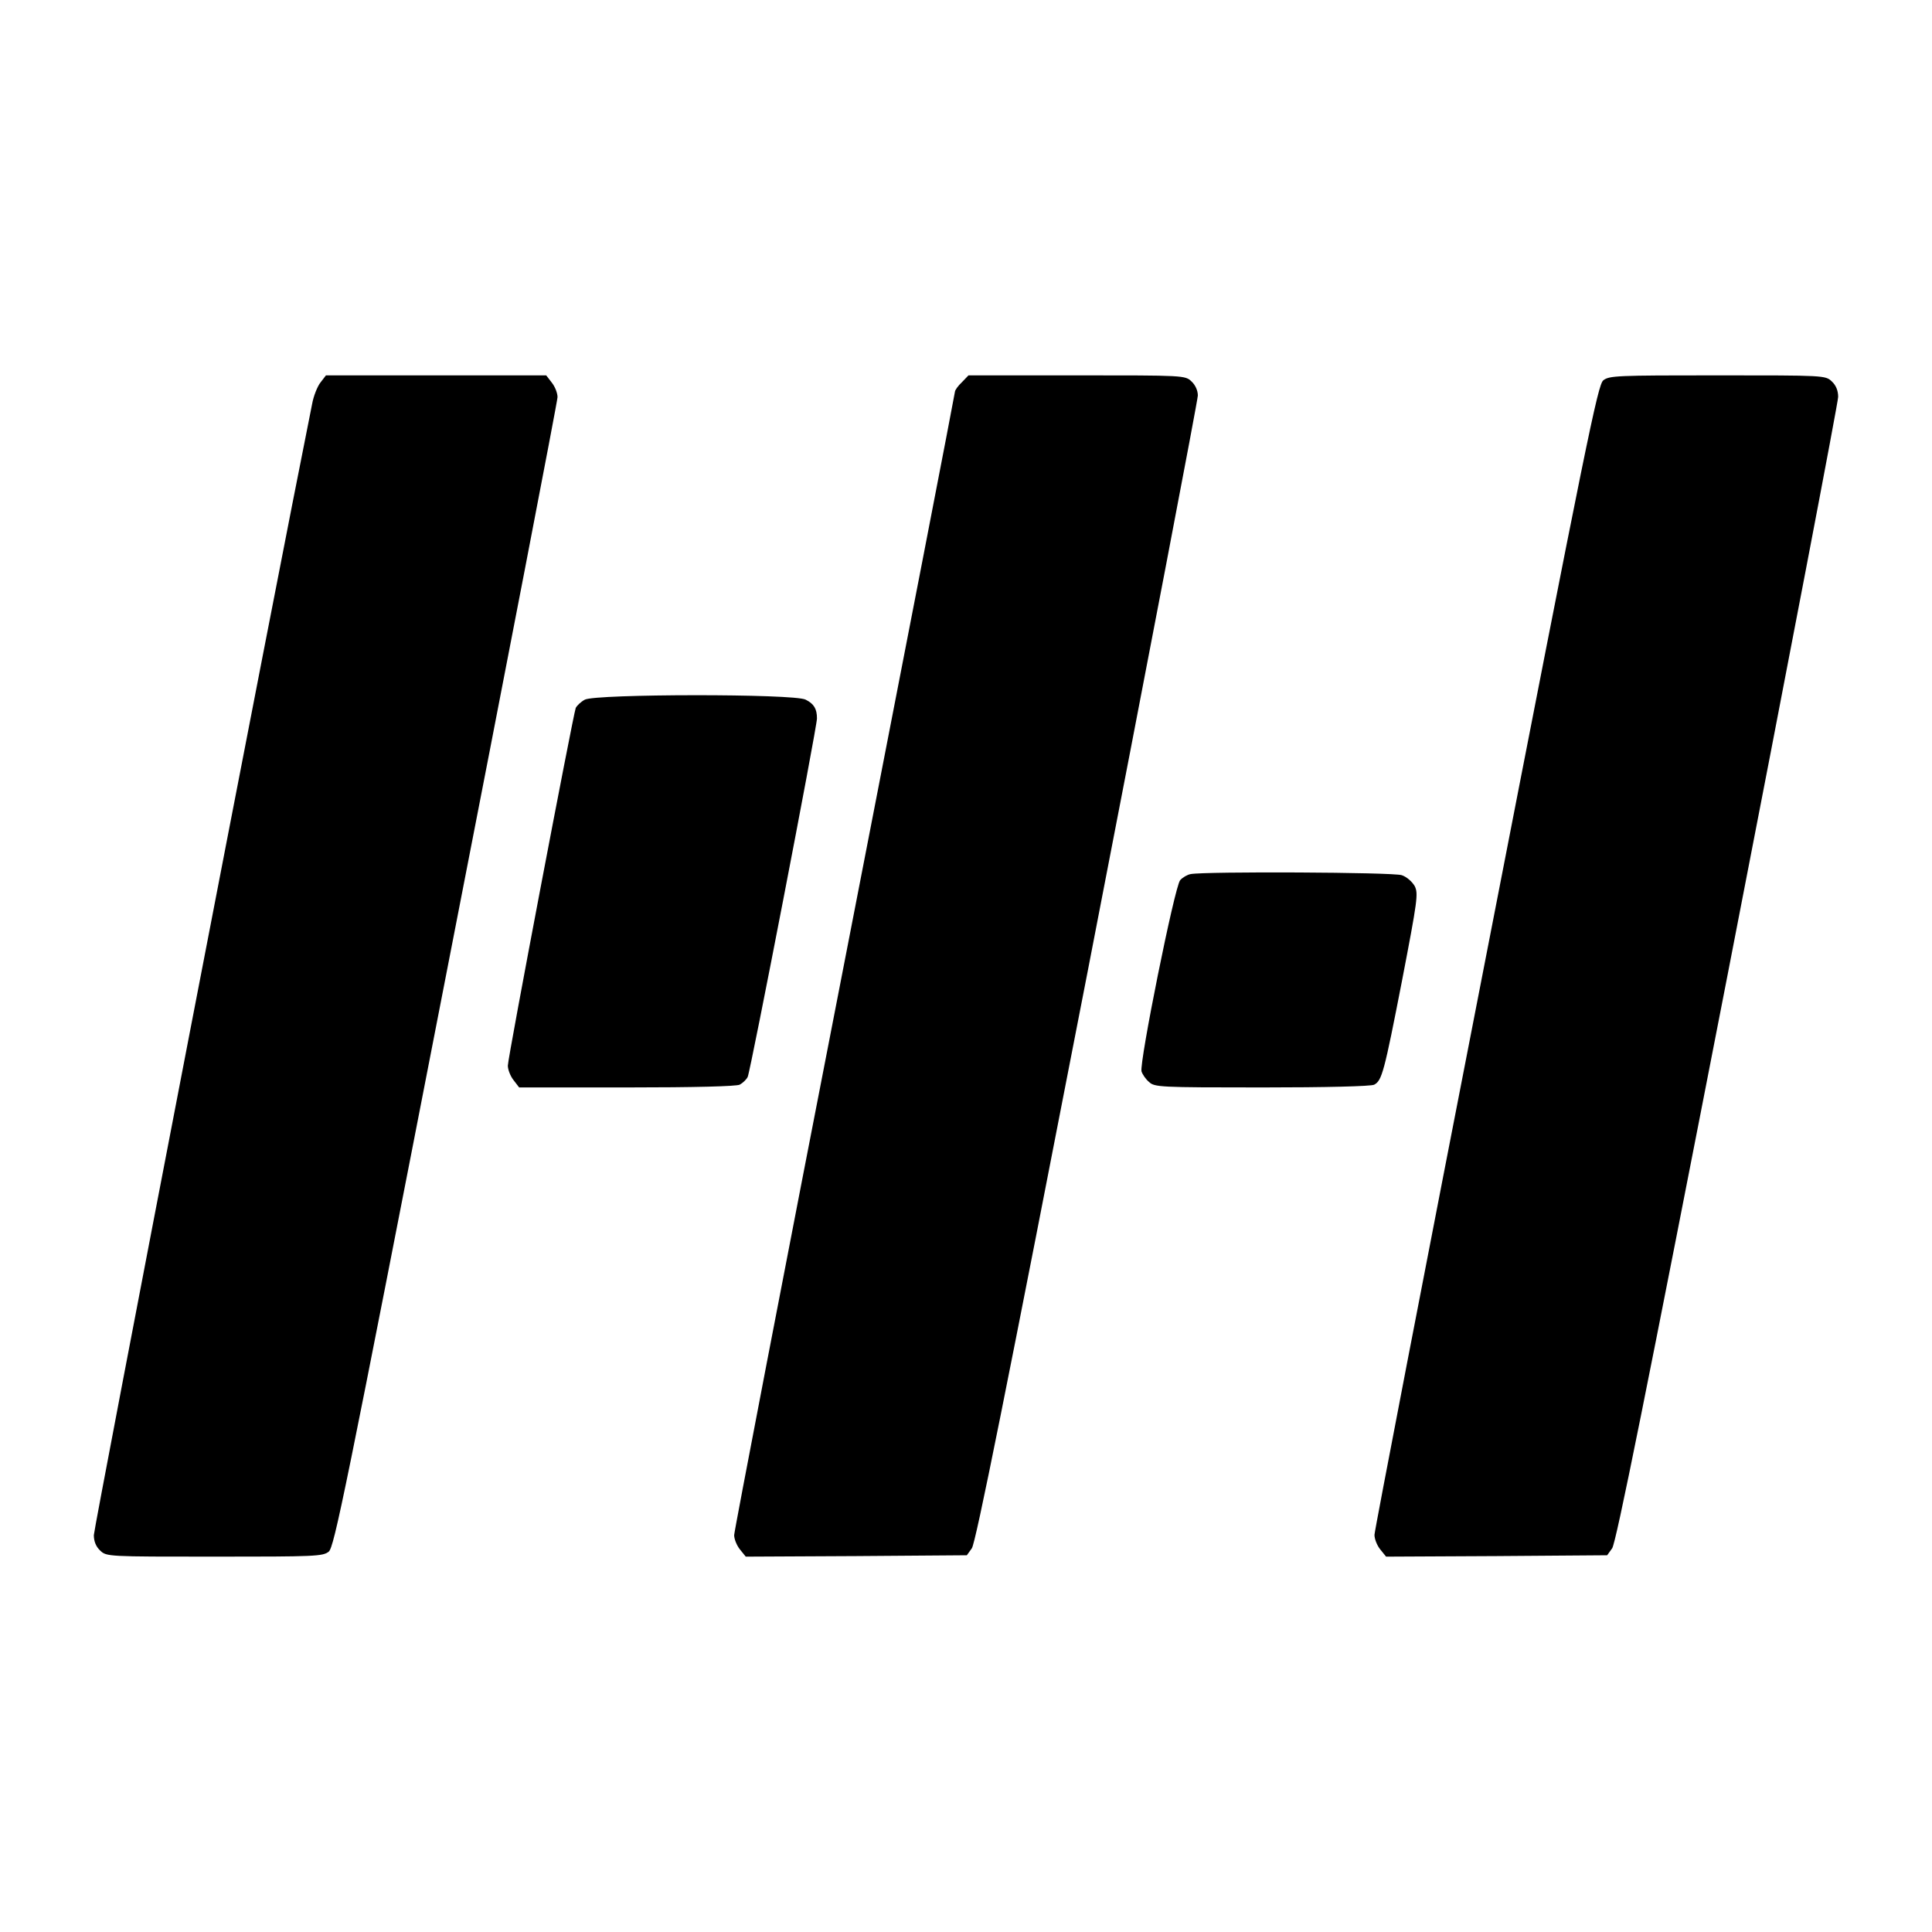
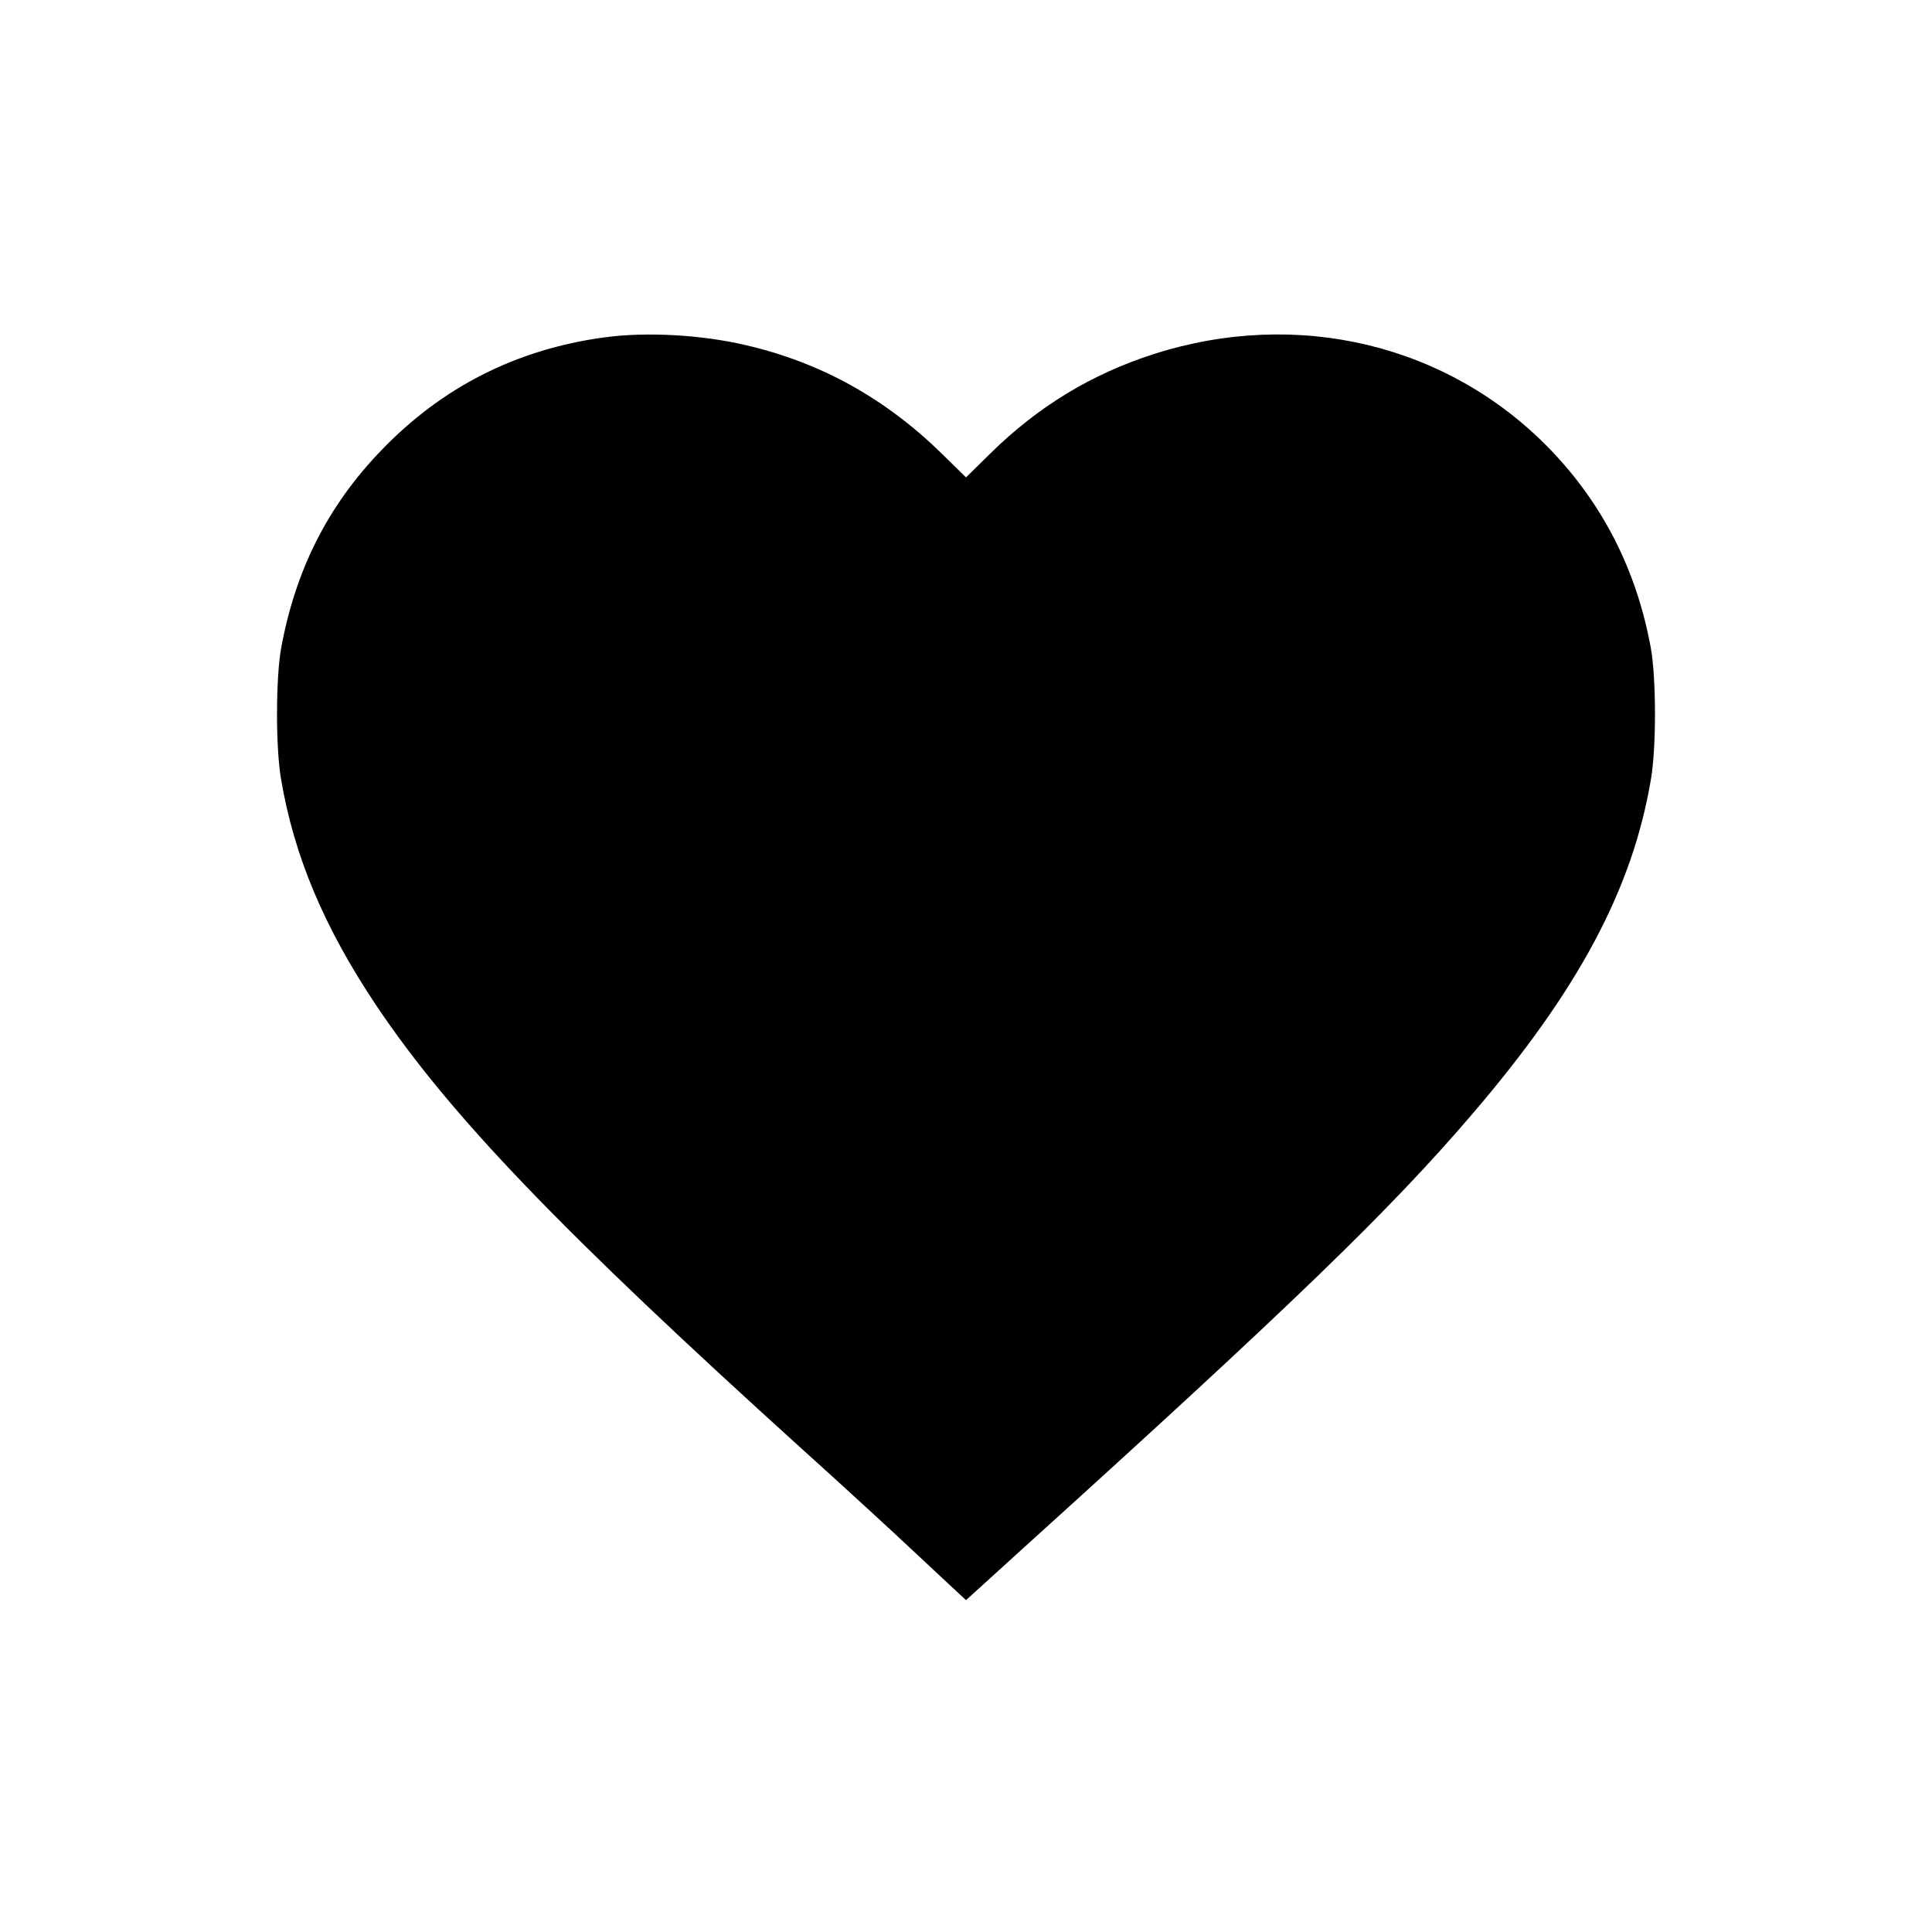
- <svg xmlns="http://www.w3.org/2000/svg" version="1.0" width="700pt" height="700pt" viewBox="0 0 700 700" preserveAspectRatio="xMidYMid meet">
-   <g transform="translate(0,700) scale(0.1,-0.1)" fill="#000000" stroke="none">
-     <path d="M1161 5614 c-11 -14 -25 -49 -30 -77 -132 -656 -791 -4074 -791 -4099 0 -23 8 -42 23 -56 23 -22 27 -22 414 -22 365 0 392 1 414 18 20 17 58 202 425 2088 222 1138 404 2081 404 2095 0 15 -9 38 -21 53 l-20 26 -399 0 -399 0 -20 -26z" />
-     <path d="M3485 5615 c-14 -13 -25 -29 -25 -34 0 -6 -180 -935 -400 -2065 -220 -1129 -400 -2065 -400 -2078 0 -14 9 -37 21 -52 l21 -26 400 2 401 3 18 25 c14 18 126 578 419 2086 220 1134 400 2075 400 2091 0 18 -9 38 -23 51 -23 22 -27 22 -416 22 l-392 0 -24 -25z" />
-     <path d="M5809 5622 c-20 -17 -58 -202 -425 -2088 -222 -1138 -404 -2081 -404 -2095 0 -15 9 -38 21 -53 l21 -26 400 2 401 3 18 25 c14 18 124 566 419 2081 220 1131 400 2072 400 2091 0 23 -8 42 -23 56 -23 22 -27 22 -414 22 -365 0 -392 -1 -414 -18z" />
-     <path d="M2119 4465 c-15 -8 -29 -22 -33 -30 -10 -28 -246 -1267 -246 -1296 0 -14 9 -38 21 -53 l20 -26 390 0 c247 0 397 4 409 10 11 6 24 18 29 28 10 19 251 1266 251 1299 0 35 -11 53 -41 68 -41 22 -761 21 -800 0z" />
-     <path d="M4314 3833 c-12 -2 -29 -12 -38 -22 -20 -22 -149 -664 -140 -693 3 -10 15 -28 27 -38 20 -19 37 -20 410 -20 229 0 396 4 406 10 28 15 36 44 101 378 56 291 59 314 46 341 -9 16 -29 34 -47 40 -31 11 -714 14 -765 4z" />
+ <svg xmlns="http://www.w3.org/2000/svg" version="1.0" width="896pt" height="896pt" viewBox="0 0 896 896" preserveAspectRatio="xMidYMid meet">
+   <g transform="translate(0,896) scale(0.1,-0.1)" fill="#000000" stroke="none">
+     <path d="M2800 7395 c-408 -56 -753 -232 -1035 -527 -246 -256 -395 -553 -461 -913 -25 -139 -26 -457 -1 -606 60 -357 199 -688 440 -1049 342 -511 857 -1047 1982 -2065 171 -154 410 -373 532 -488 l223 -208 262 238 c1248 1129 1704 1570 2083 2013 496 578 747 1049 832 1559 25 149 24 467 -1 606 -66 361 -223 669 -470 924 -471 485 -1169 652 -1835 439 -287 -92 -537 -243 -758 -461 l-113 -111 -112 110 c-263 257 -562 423 -908 503 -208 49 -464 63 -660 36z" />
  </g>
</svg>
